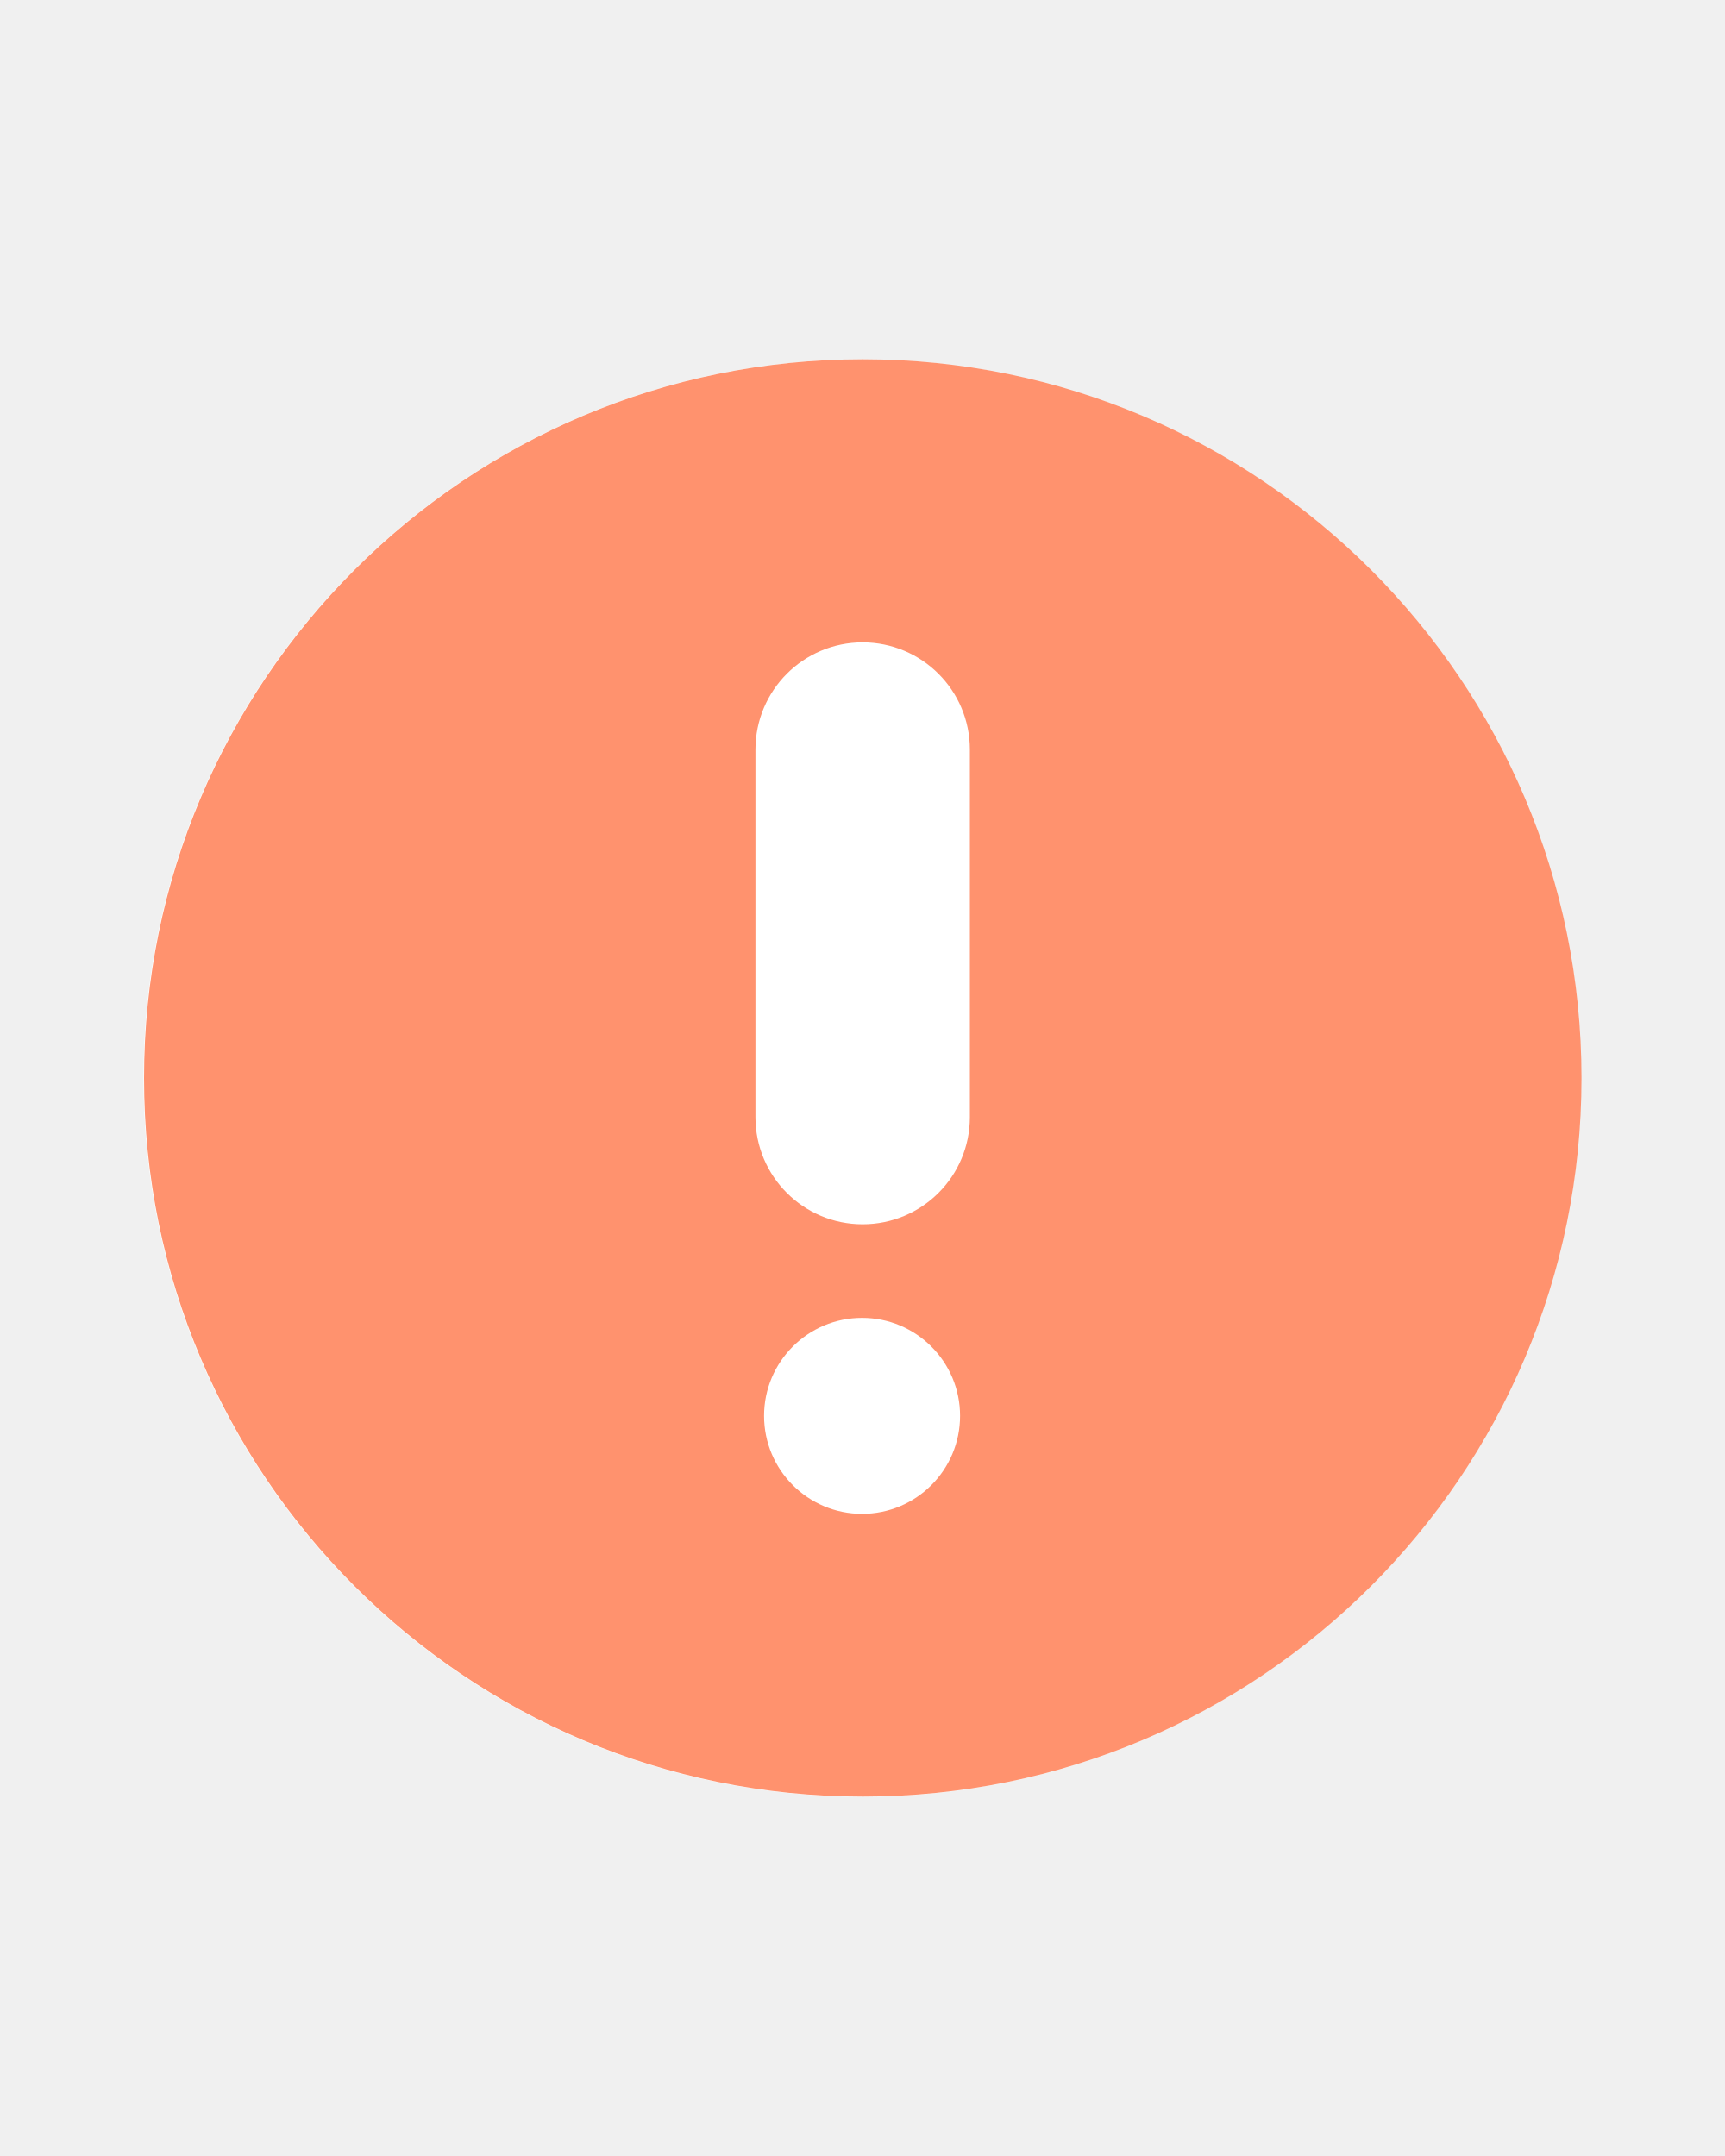
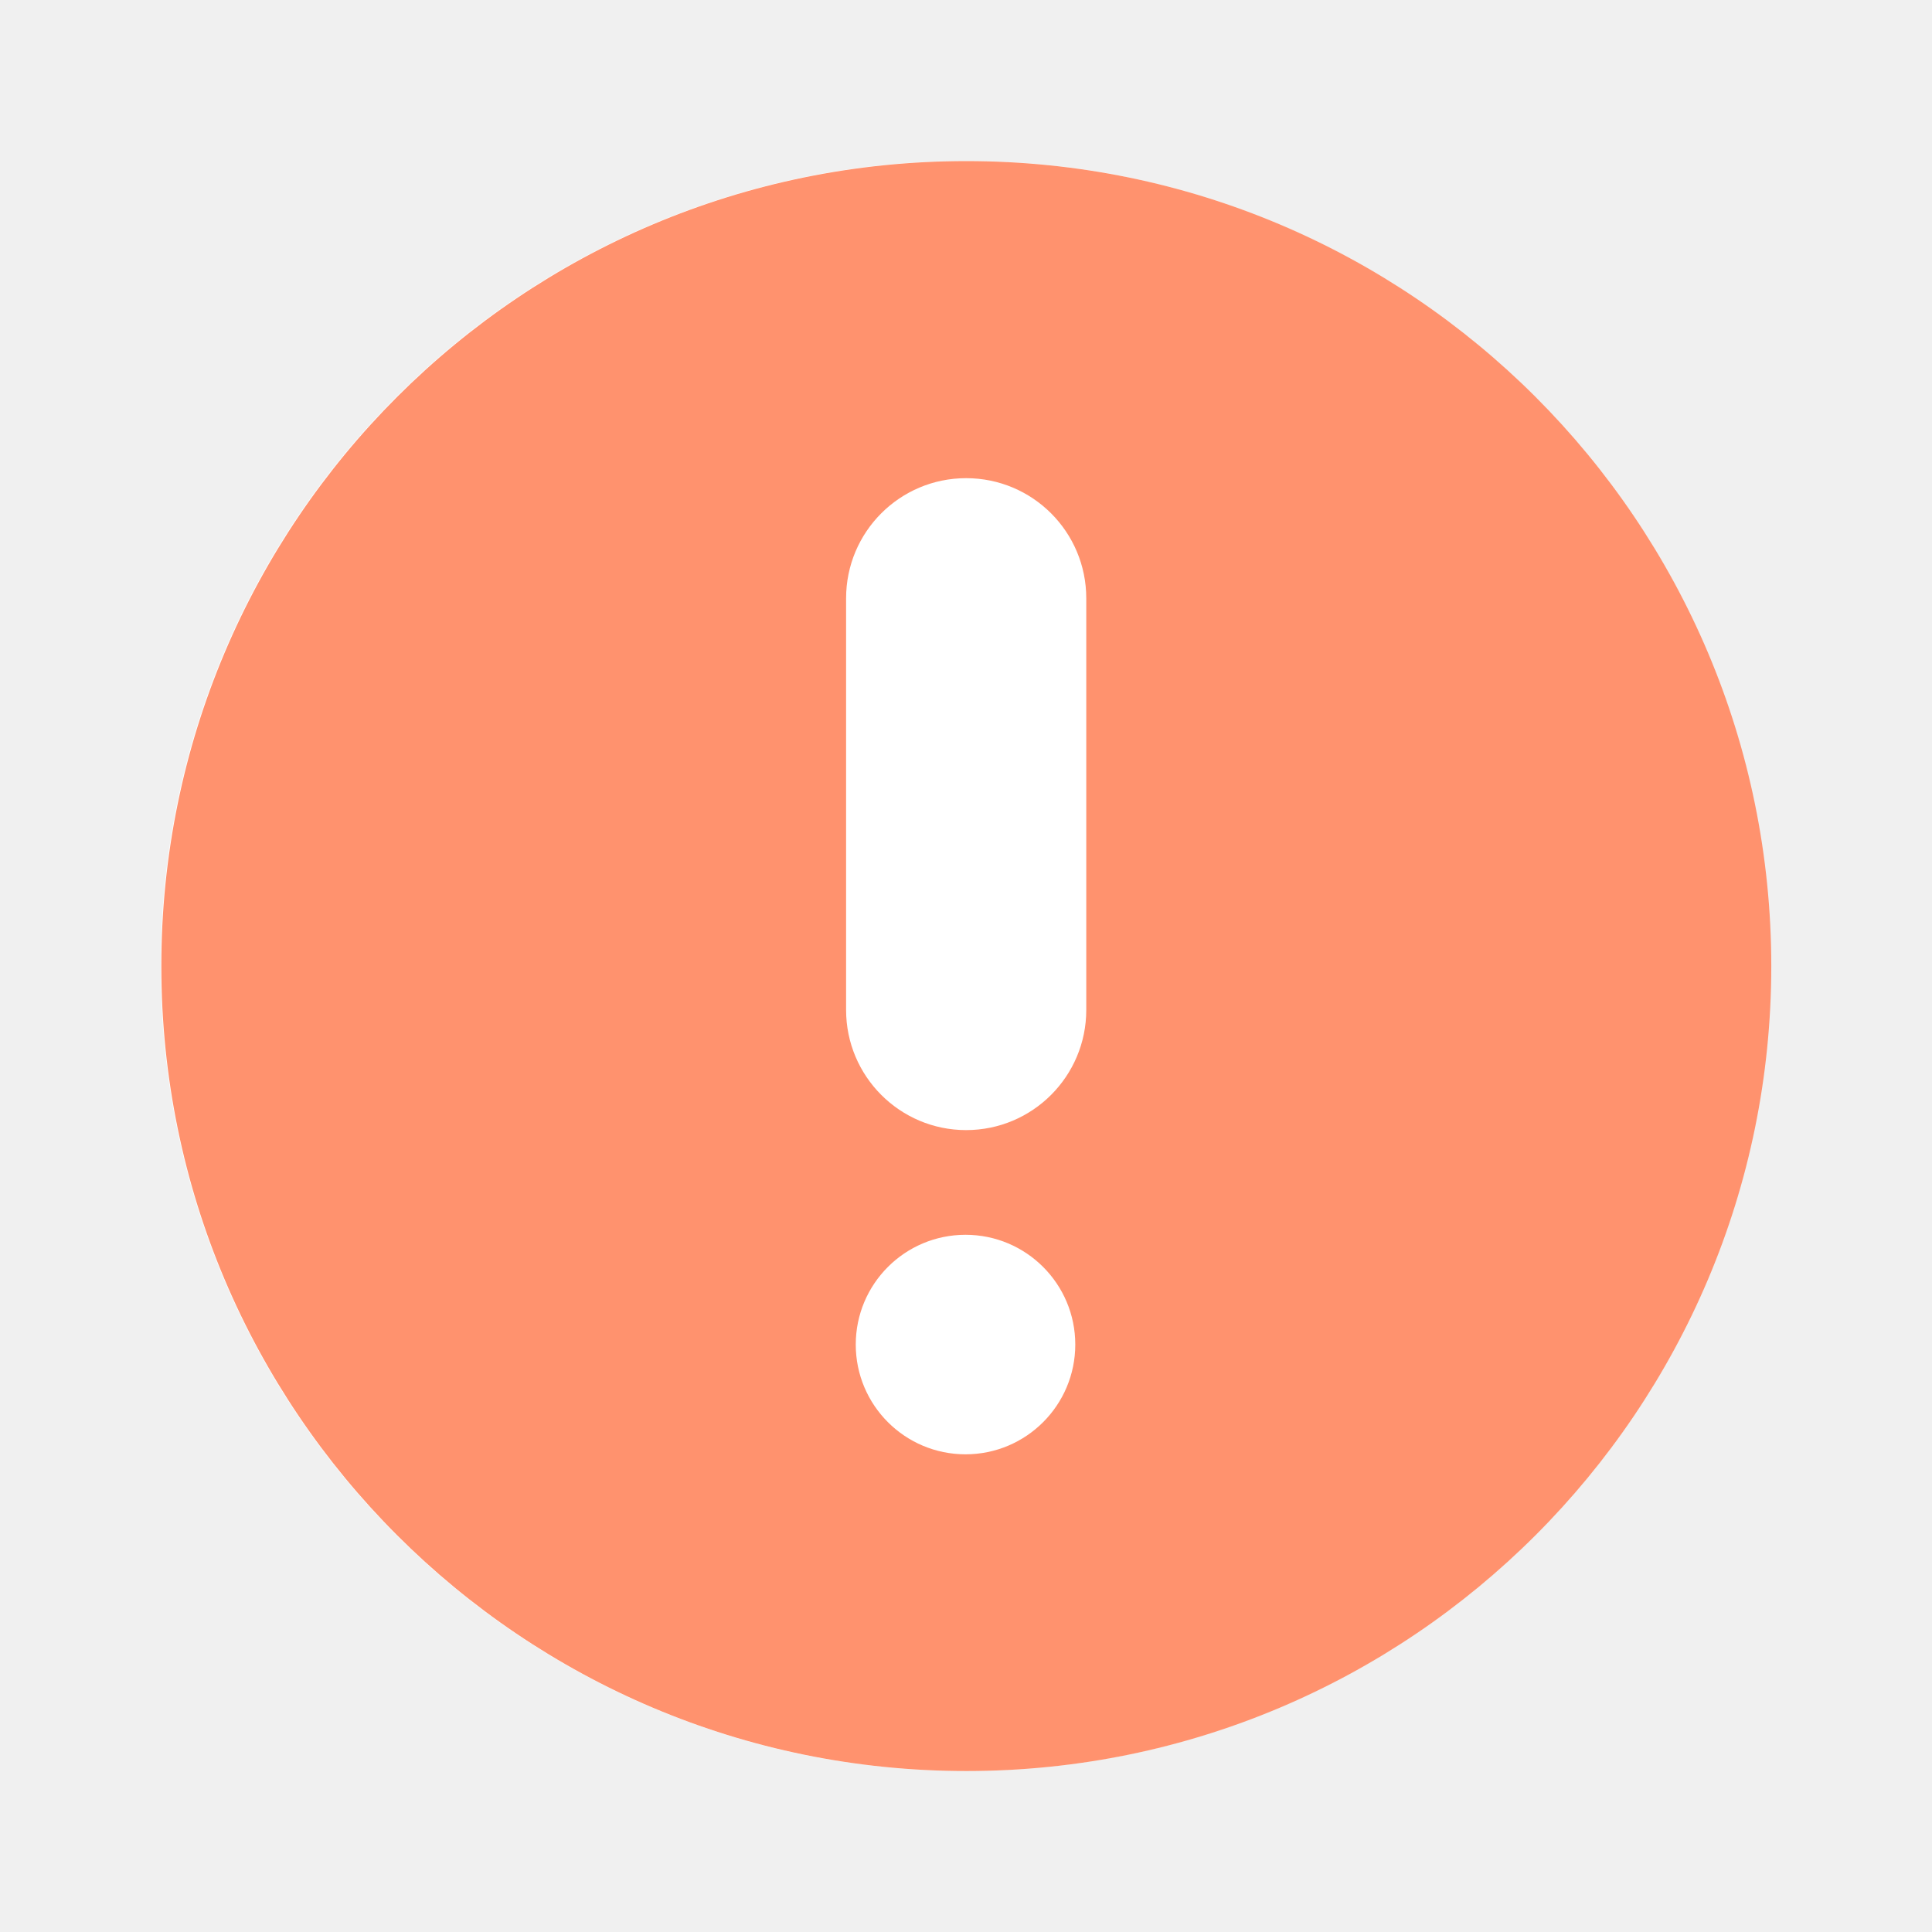
- <svg xmlns="http://www.w3.org/2000/svg" width="16" height="20" viewBox="0 0 16 20" fill="none">
-   <circle cx="7.997" cy="10" r="6.667" transform="rotate(180 7.9974 10.0003)" fill="white" />
-   <path fill-rule="evenodd" clip-rule="evenodd" d="M8.003 16.666C11.684 16.666 14.669 13.682 14.669 10C14.669 6.318 11.684 3.333 8.003 3.333C4.321 3.333 1.336 6.318 1.336 10C1.336 13.682 4.321 16.666 8.003 16.666ZM8.001 5.959C8.551 5.959 8.996 6.404 8.996 6.954V10.363C8.996 10.912 8.551 11.357 8.001 11.357C7.452 11.357 7.007 10.912 7.007 10.363L7.007 6.954C7.007 6.404 7.452 5.959 8.001 5.959ZM8.905 13.134C8.905 13.636 8.498 14.043 7.996 14.043C7.494 14.043 7.087 13.636 7.087 13.134C7.087 12.632 7.494 12.225 7.996 12.225C8.498 12.225 8.905 12.632 8.905 13.134Z" fill="#FF926E" />
+ <svg xmlns="http://www.w3.org/2000/svg" width="16" height="16" viewBox="0 0 16 16" fill="none">
+   <circle cx="7.997" cy="7.999" r="6.667" transform="rotate(180 7.9974 7.99935)" fill="white" />
+   <path fill-rule="evenodd" clip-rule="evenodd" d="M8.003 14.667C11.684 14.667 14.669 11.682 14.669 8.001C14.669 4.319 11.684 1.334 8.003 1.334C4.321 1.334 1.336 4.319 1.336 8.001C1.336 11.682 4.321 14.667 8.003 14.667ZM8.001 3.96C8.551 3.96 8.996 4.405 8.996 4.955V8.364C8.996 8.913 8.551 9.359 8.001 9.359C7.452 9.359 7.007 8.913 7.007 8.364L7.007 4.955C7.007 4.405 7.452 3.96 8.001 3.96ZM8.905 11.135C8.905 11.637 8.498 12.044 7.996 12.044C7.494 12.044 7.087 11.637 7.087 11.135C7.087 10.633 7.494 10.226 7.996 10.226C8.498 10.226 8.905 10.633 8.905 11.135Z" fill="#FF926E" />
</svg>
